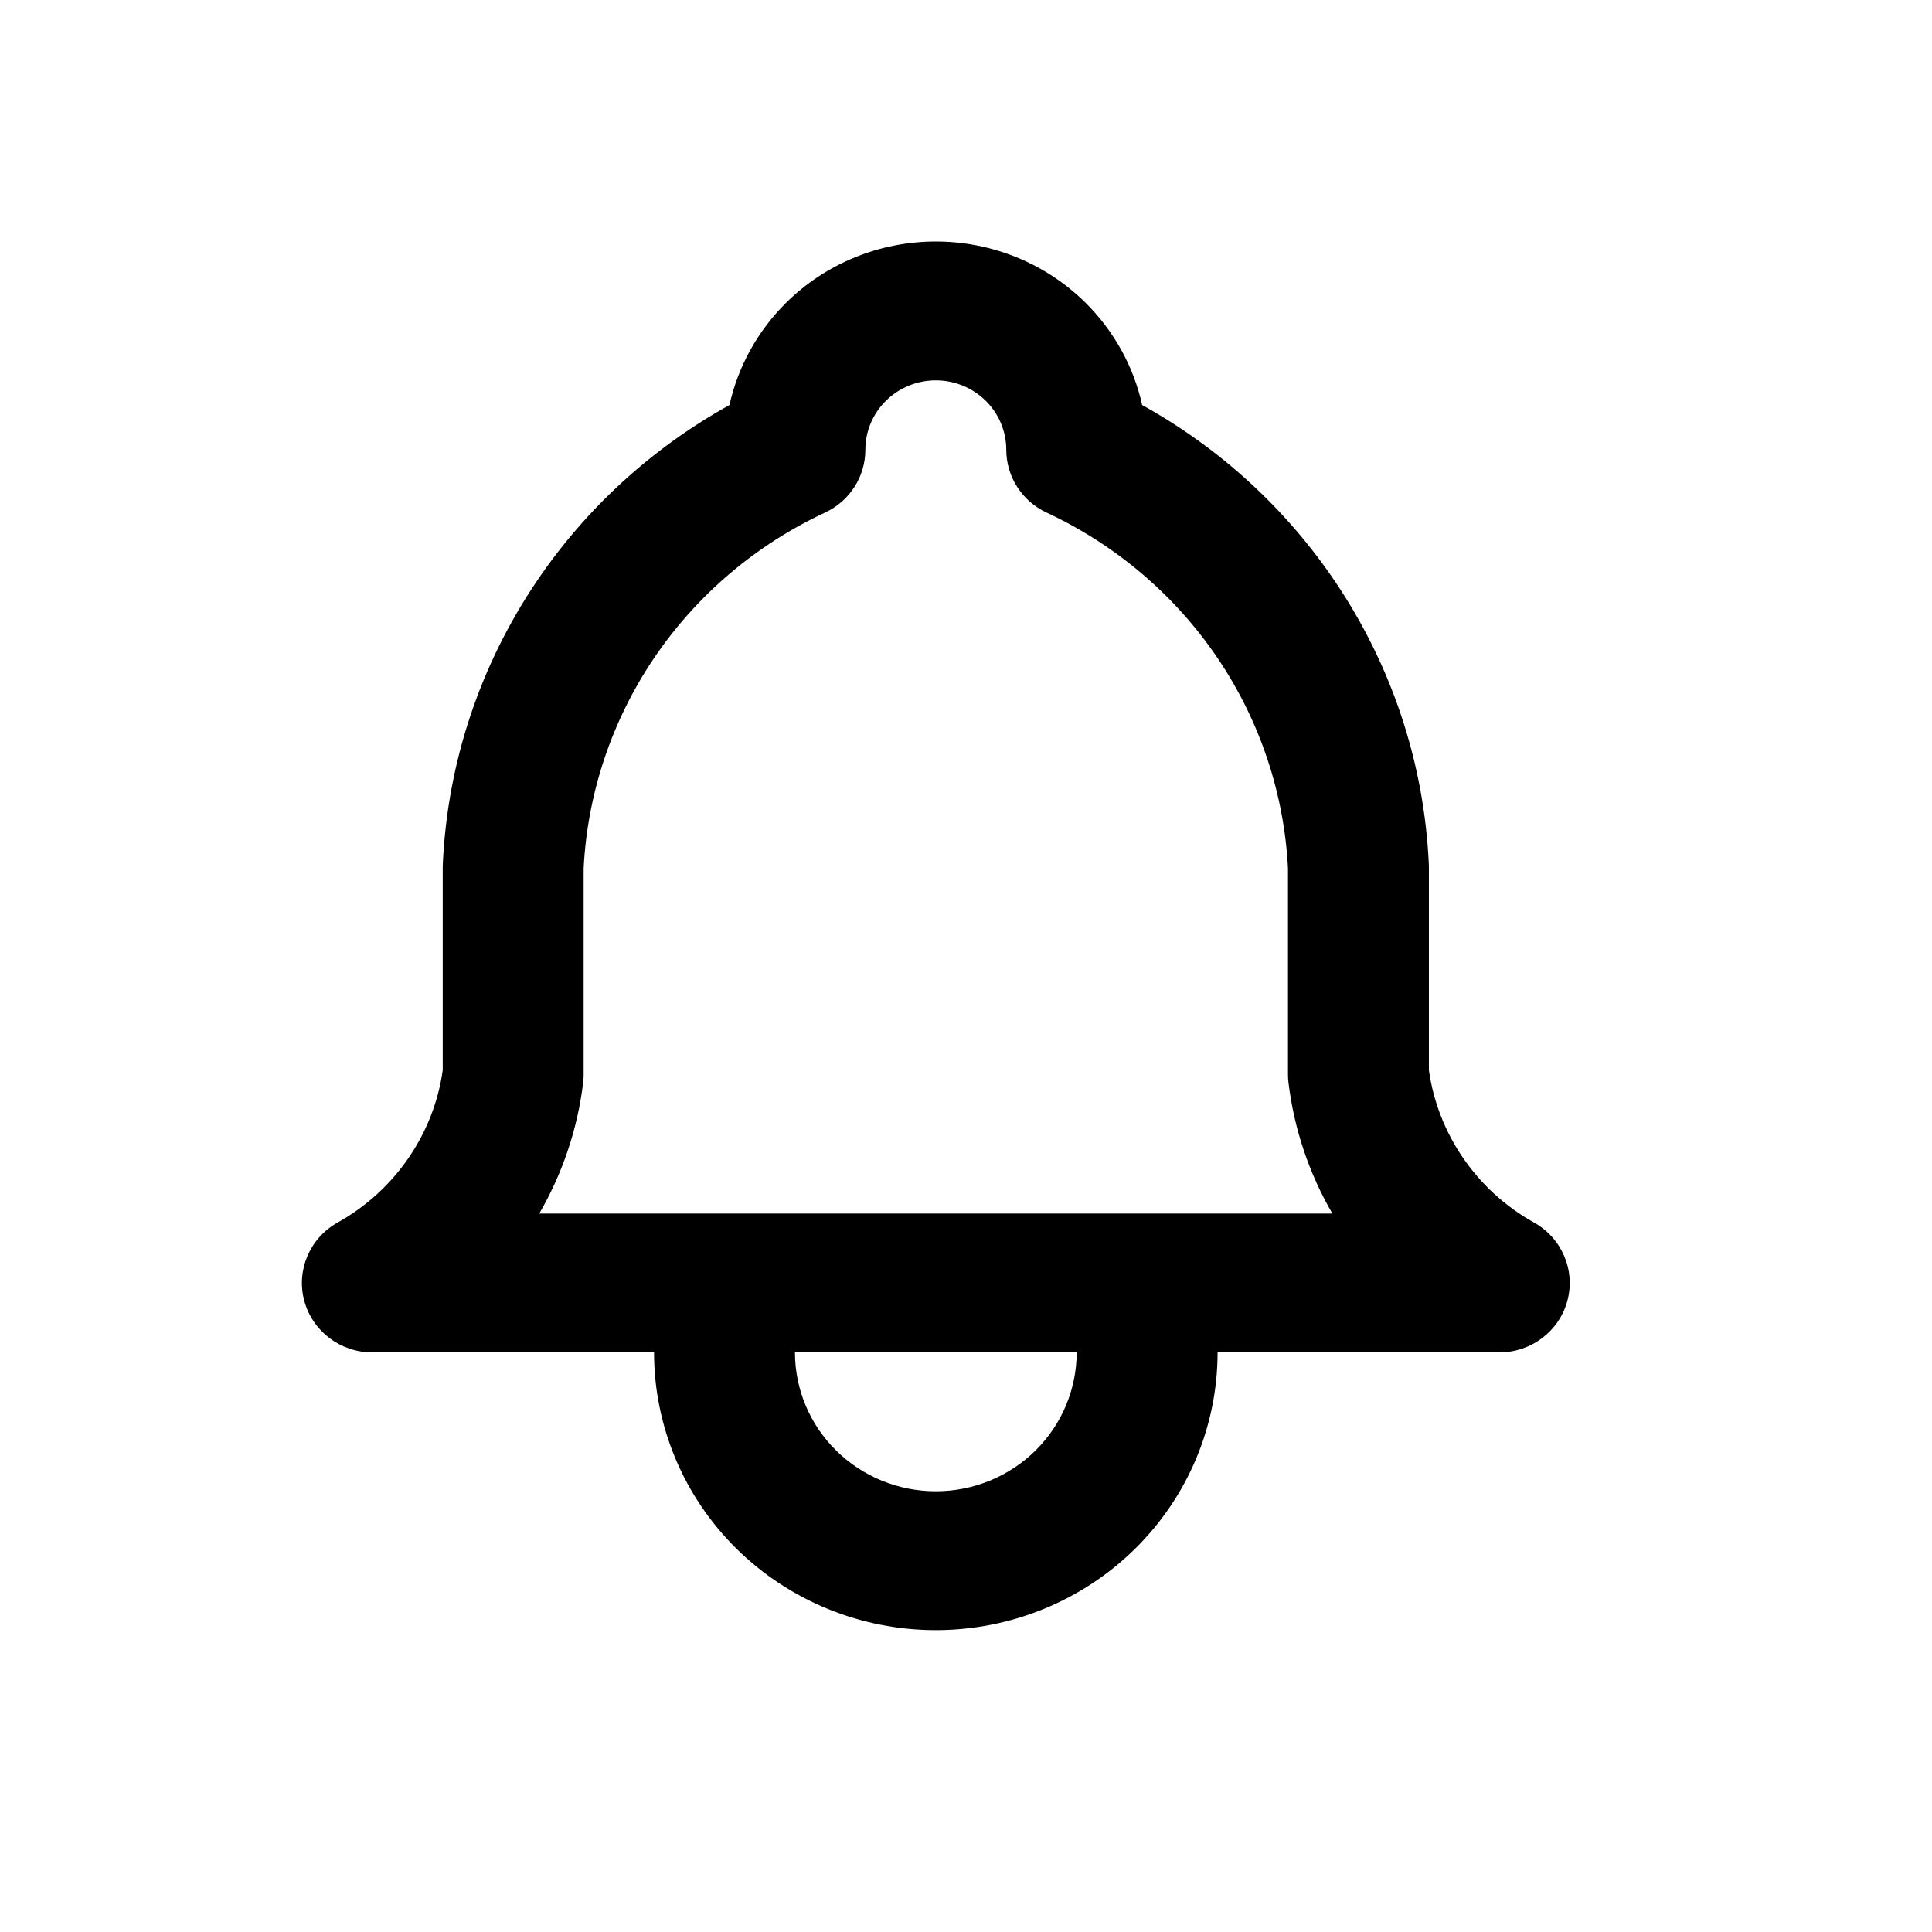
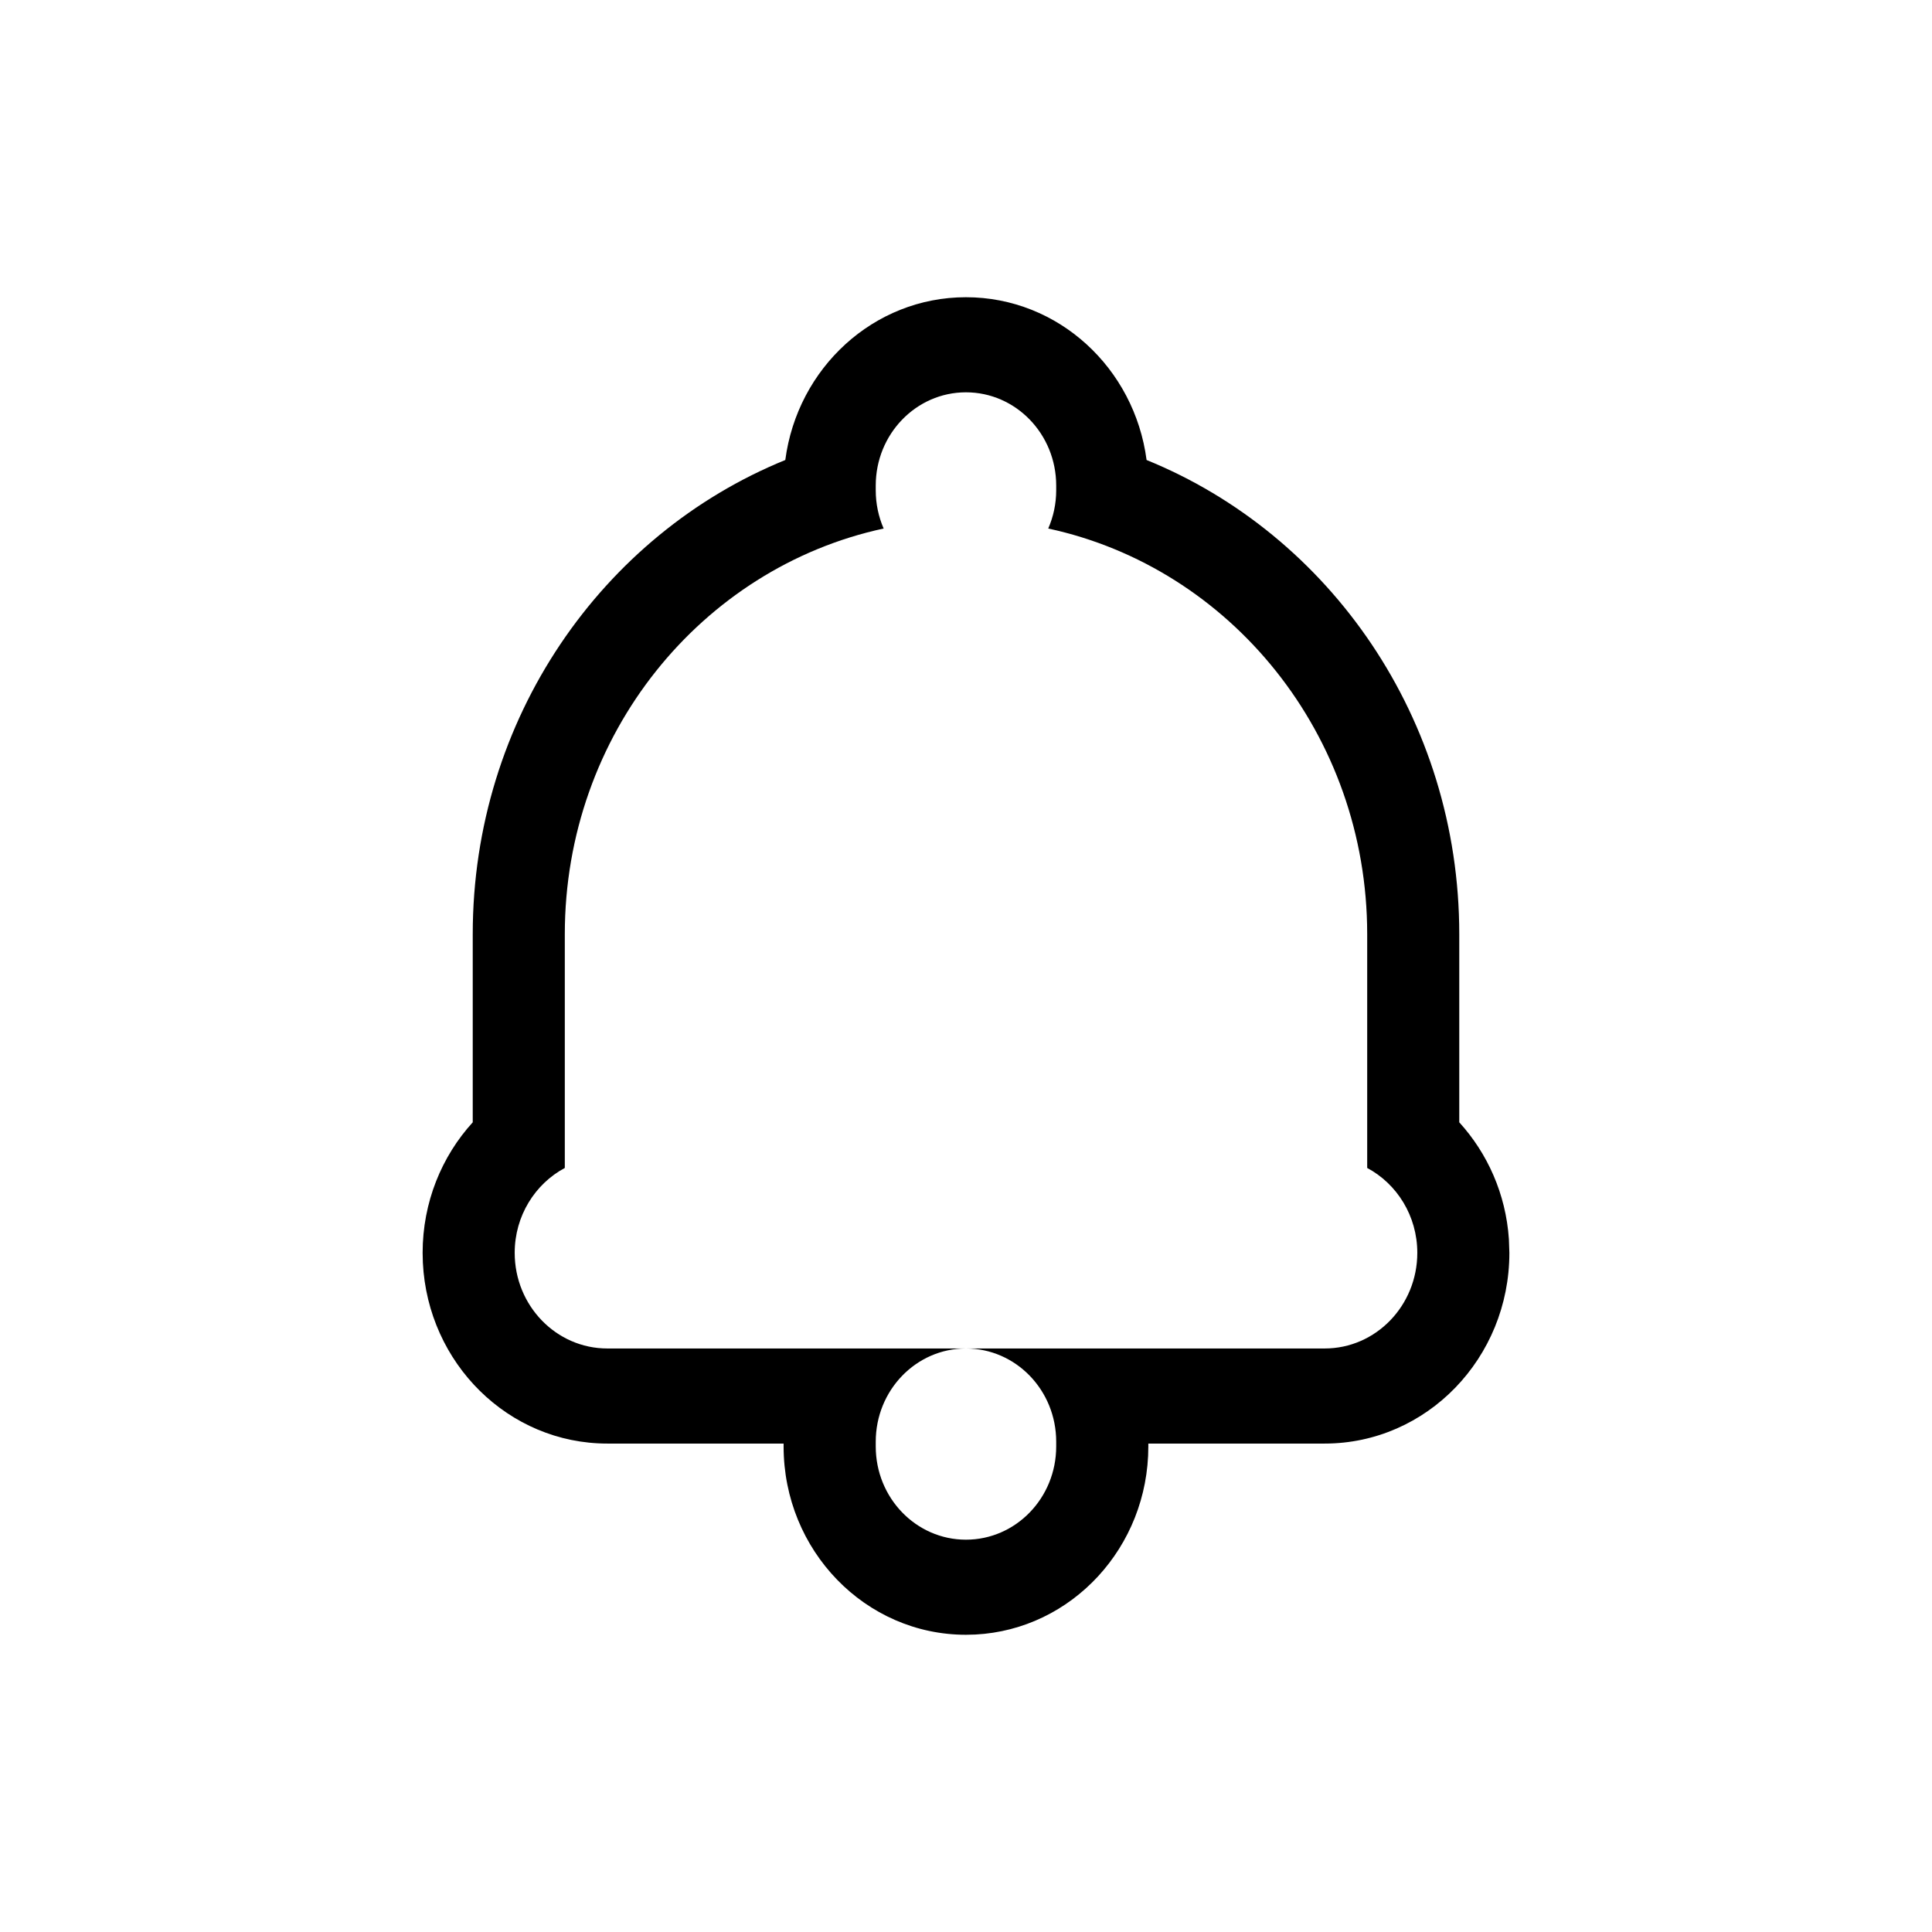
<svg xmlns="http://www.w3.org/2000/svg" width="24" height="24" viewBox="0 0 32 32" fill="none">
-   <path fill-rule="evenodd" clip-rule="evenodd" d="M15.5 6.3C15.191 6.3 14.894 6.421 14.675 6.637C14.456 6.852 14.333 7.145 14.333 7.45C14.333 7.895 14.073 8.3 13.665 8.49C12.517 9.025 11.538 9.858 10.833 10.9C10.134 11.935 9.731 13.136 9.667 14.378V17.8C9.667 17.846 9.664 17.892 9.658 17.938C9.565 18.701 9.317 19.436 8.932 20.1H22.068C21.683 19.436 21.435 18.701 21.342 17.938C21.336 17.892 21.333 17.846 21.333 17.8V14.378C21.269 13.136 20.866 11.935 20.167 10.9C19.462 9.858 18.483 9.025 17.335 8.49C16.927 8.3 16.667 7.895 16.667 7.45C16.667 7.145 16.544 6.852 16.325 6.637C16.106 6.421 15.809 6.3 15.5 6.3ZM17.833 22.4H13.167C13.167 23.01 13.412 23.595 13.85 24.026C14.288 24.458 14.881 24.7 15.5 24.7C16.119 24.7 16.712 24.458 17.15 24.026C17.587 23.595 17.833 23.01 17.833 22.4ZM10.833 22.4C10.833 23.62 11.325 24.79 12.2 25.653C13.075 26.515 14.262 27 15.5 27C16.738 27 17.925 26.515 18.8 25.653C19.675 24.79 20.167 23.62 20.167 22.4H24.833C25.363 22.4 25.826 22.048 25.961 21.543C26.096 21.038 25.869 20.507 25.408 20.249C24.931 19.983 24.524 19.61 24.221 19.161C23.929 18.729 23.739 18.239 23.667 17.726V14.35C23.667 14.332 23.666 14.314 23.665 14.296C23.586 12.628 23.048 11.013 22.108 9.624C21.291 8.416 20.197 7.418 18.918 6.709C18.776 6.071 18.451 5.48 17.975 5.01C17.319 4.363 16.428 4 15.5 4C14.572 4 13.681 4.363 13.025 5.01C12.549 5.48 12.224 6.071 12.082 6.709C10.803 7.418 9.709 8.416 8.892 9.624C7.952 11.013 7.414 12.628 7.335 14.296C7.334 14.314 7.333 14.332 7.333 14.35V17.726C7.261 18.239 7.071 18.729 6.779 19.161C6.475 19.61 6.069 19.983 5.592 20.249C5.131 20.507 4.904 21.038 5.039 21.543C5.174 22.048 5.637 22.4 6.167 22.4H10.833Z" fill="currentColor" />
+   <path d="M14.505 23.958C14.505 24.811 15.174 25.502 15.999 25.502C16.825 25.502 17.494 24.811 17.494 23.958V23.879C17.494 23.026 16.825 22.335 15.999 22.335C15.174 22.335 14.505 23.026 14.505 23.879V23.958ZM22.645 15.473C22.645 12.165 20.378 9.403 17.362 8.754C17.446 8.561 17.494 8.347 17.494 8.121V8.042C17.494 7.19 16.825 6.498 15.999 6.498C15.174 6.498 14.505 7.19 14.505 8.042V8.121C14.505 8.347 14.552 8.561 14.636 8.754C11.621 9.404 9.355 12.165 9.355 15.473V19.345C8.863 19.608 8.525 20.138 8.525 20.751C8.525 21.625 9.212 22.335 10.059 22.335H21.941C22.788 22.335 23.475 21.625 23.475 20.751C23.475 20.138 23.137 19.608 22.645 19.345V15.473ZM24.17 18.589C24.636 19.101 24.941 19.774 24.992 20.523L25 20.751C25 22.495 23.631 23.91 21.941 23.91H19.02V23.958C19.02 25.627 17.751 26.99 16.155 27.073L15.999 27.077C14.332 27.077 12.979 25.681 12.979 23.958V23.91H10.059C8.422 23.91 7.086 22.582 7.004 20.913L7 20.751C7 19.912 7.317 19.152 7.83 18.589V15.473C7.83 11.902 9.976 8.853 13.007 7.619C13.207 6.096 14.47 4.923 15.999 4.923C17.529 4.923 18.791 6.096 18.991 7.619C22.023 8.852 24.17 11.902 24.17 15.473V18.589Z" fill="currentColor" />
</svg>
